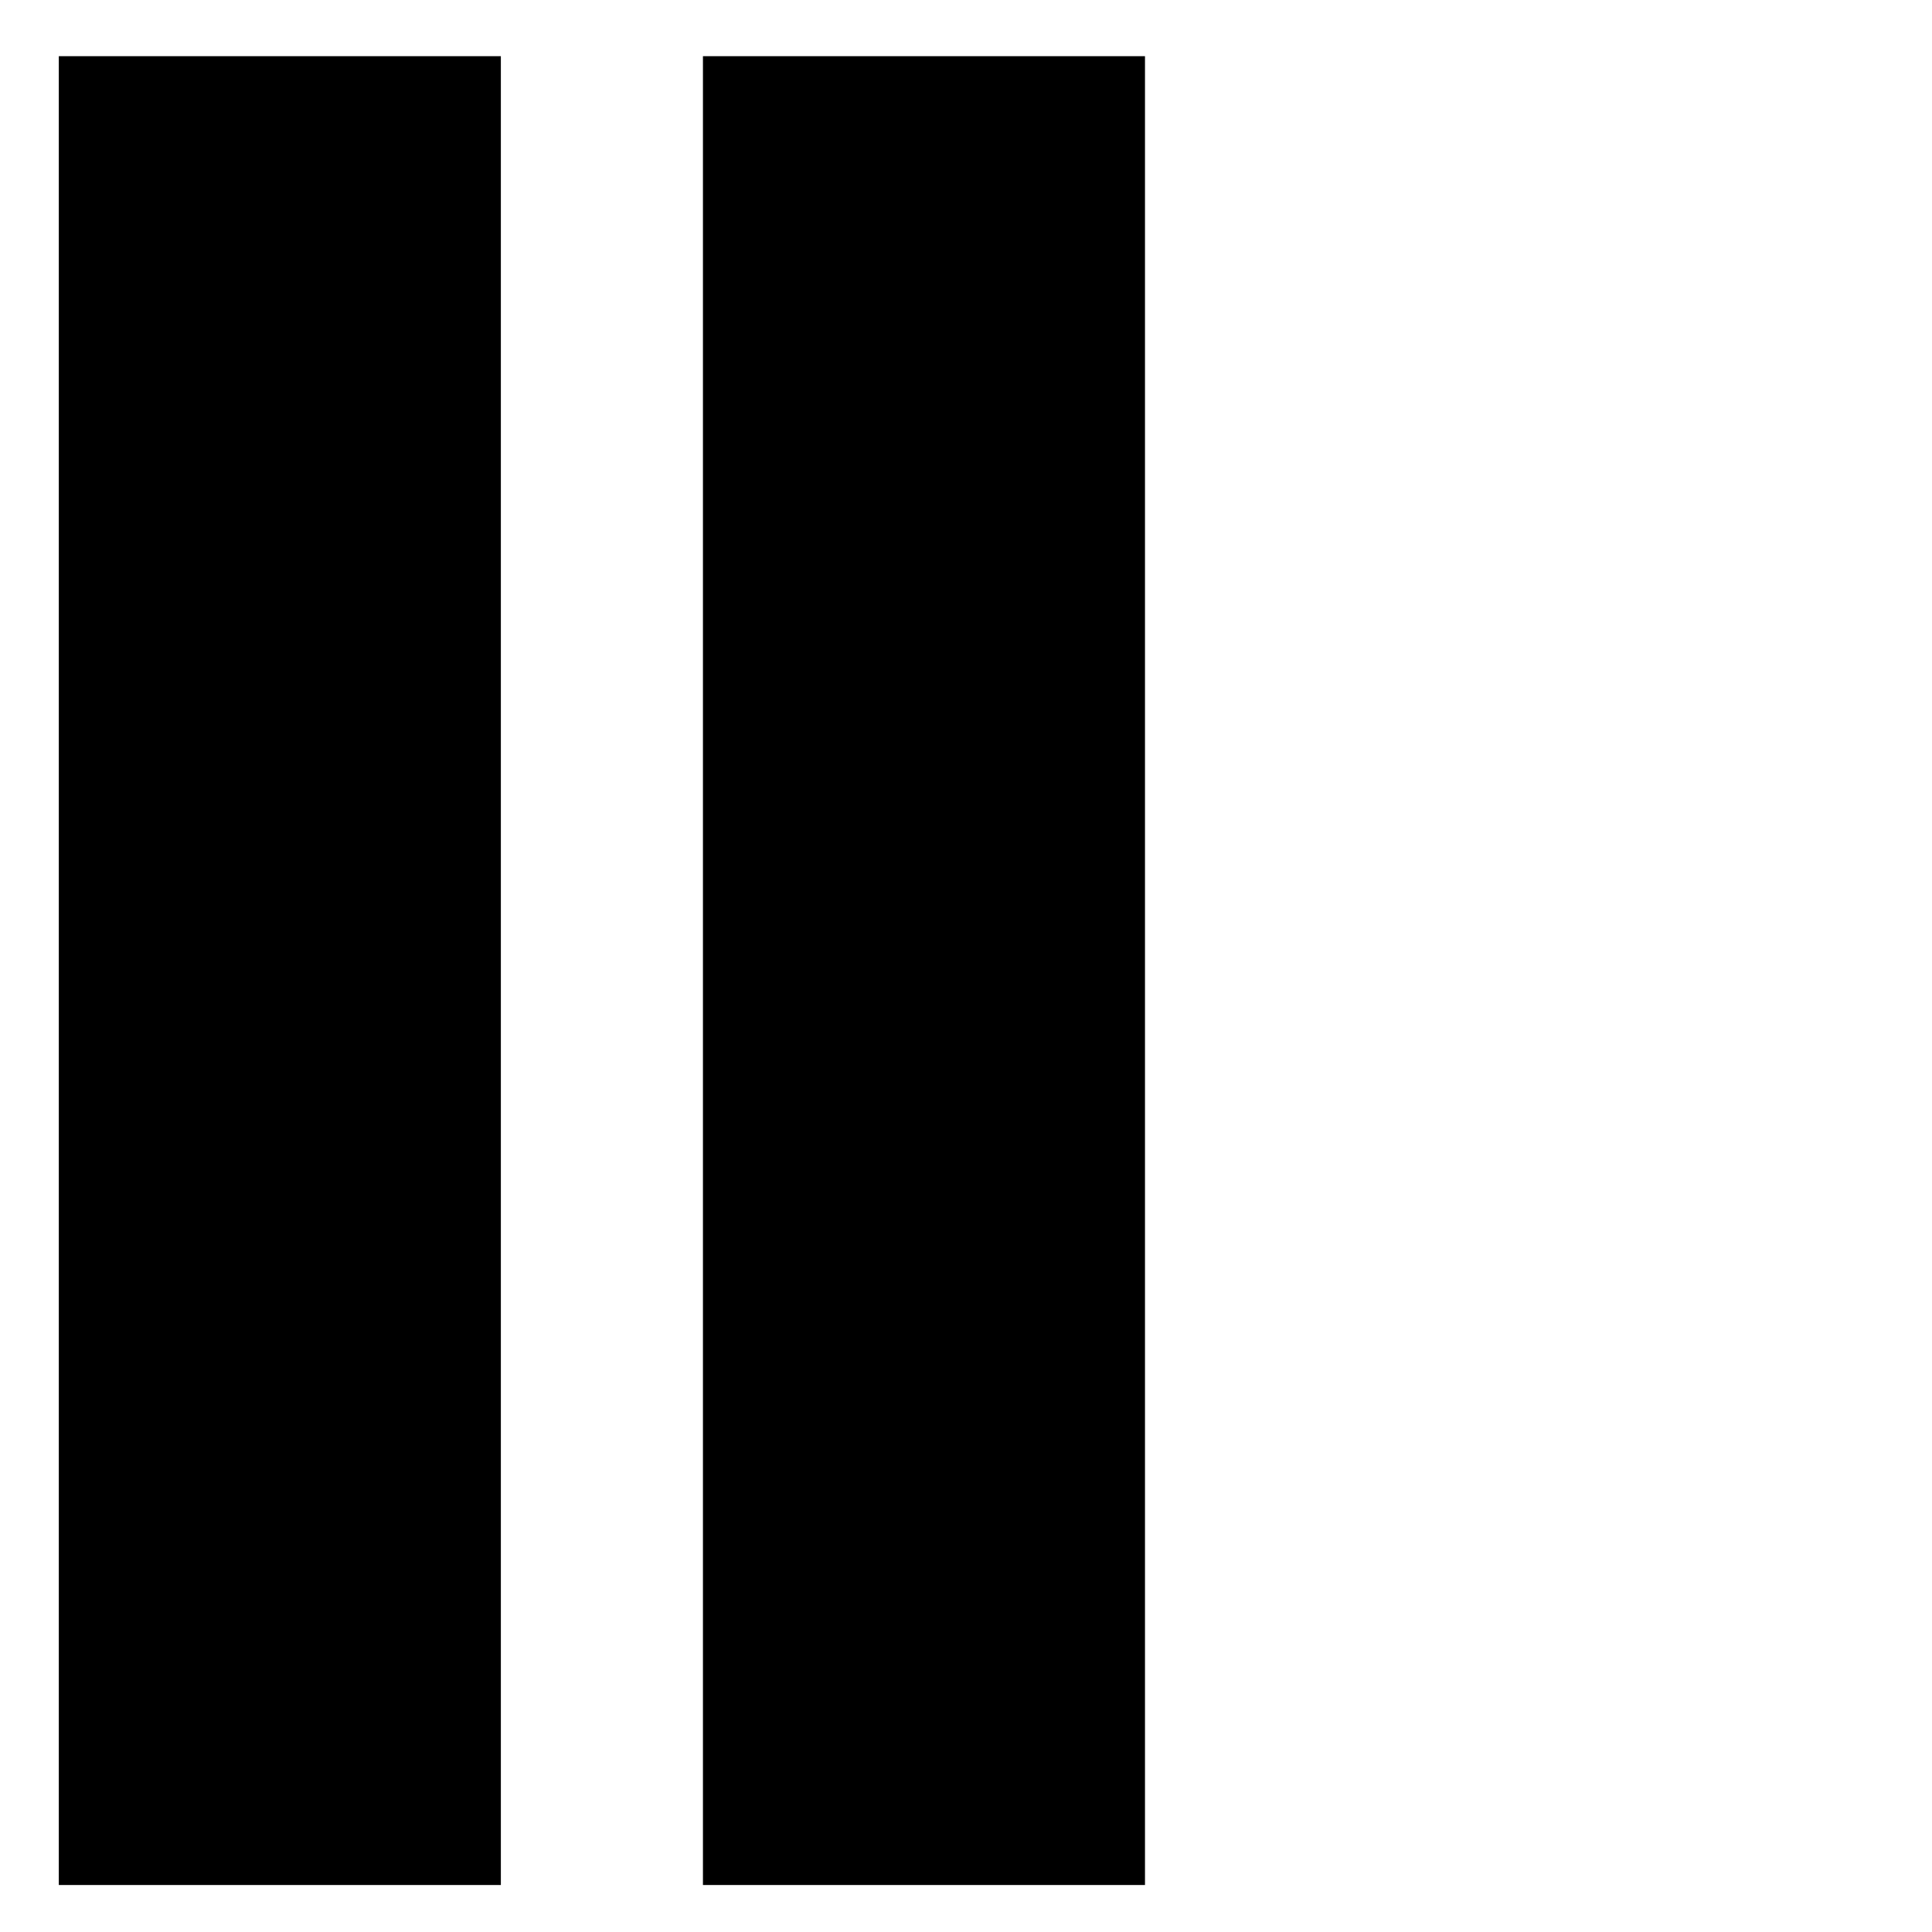
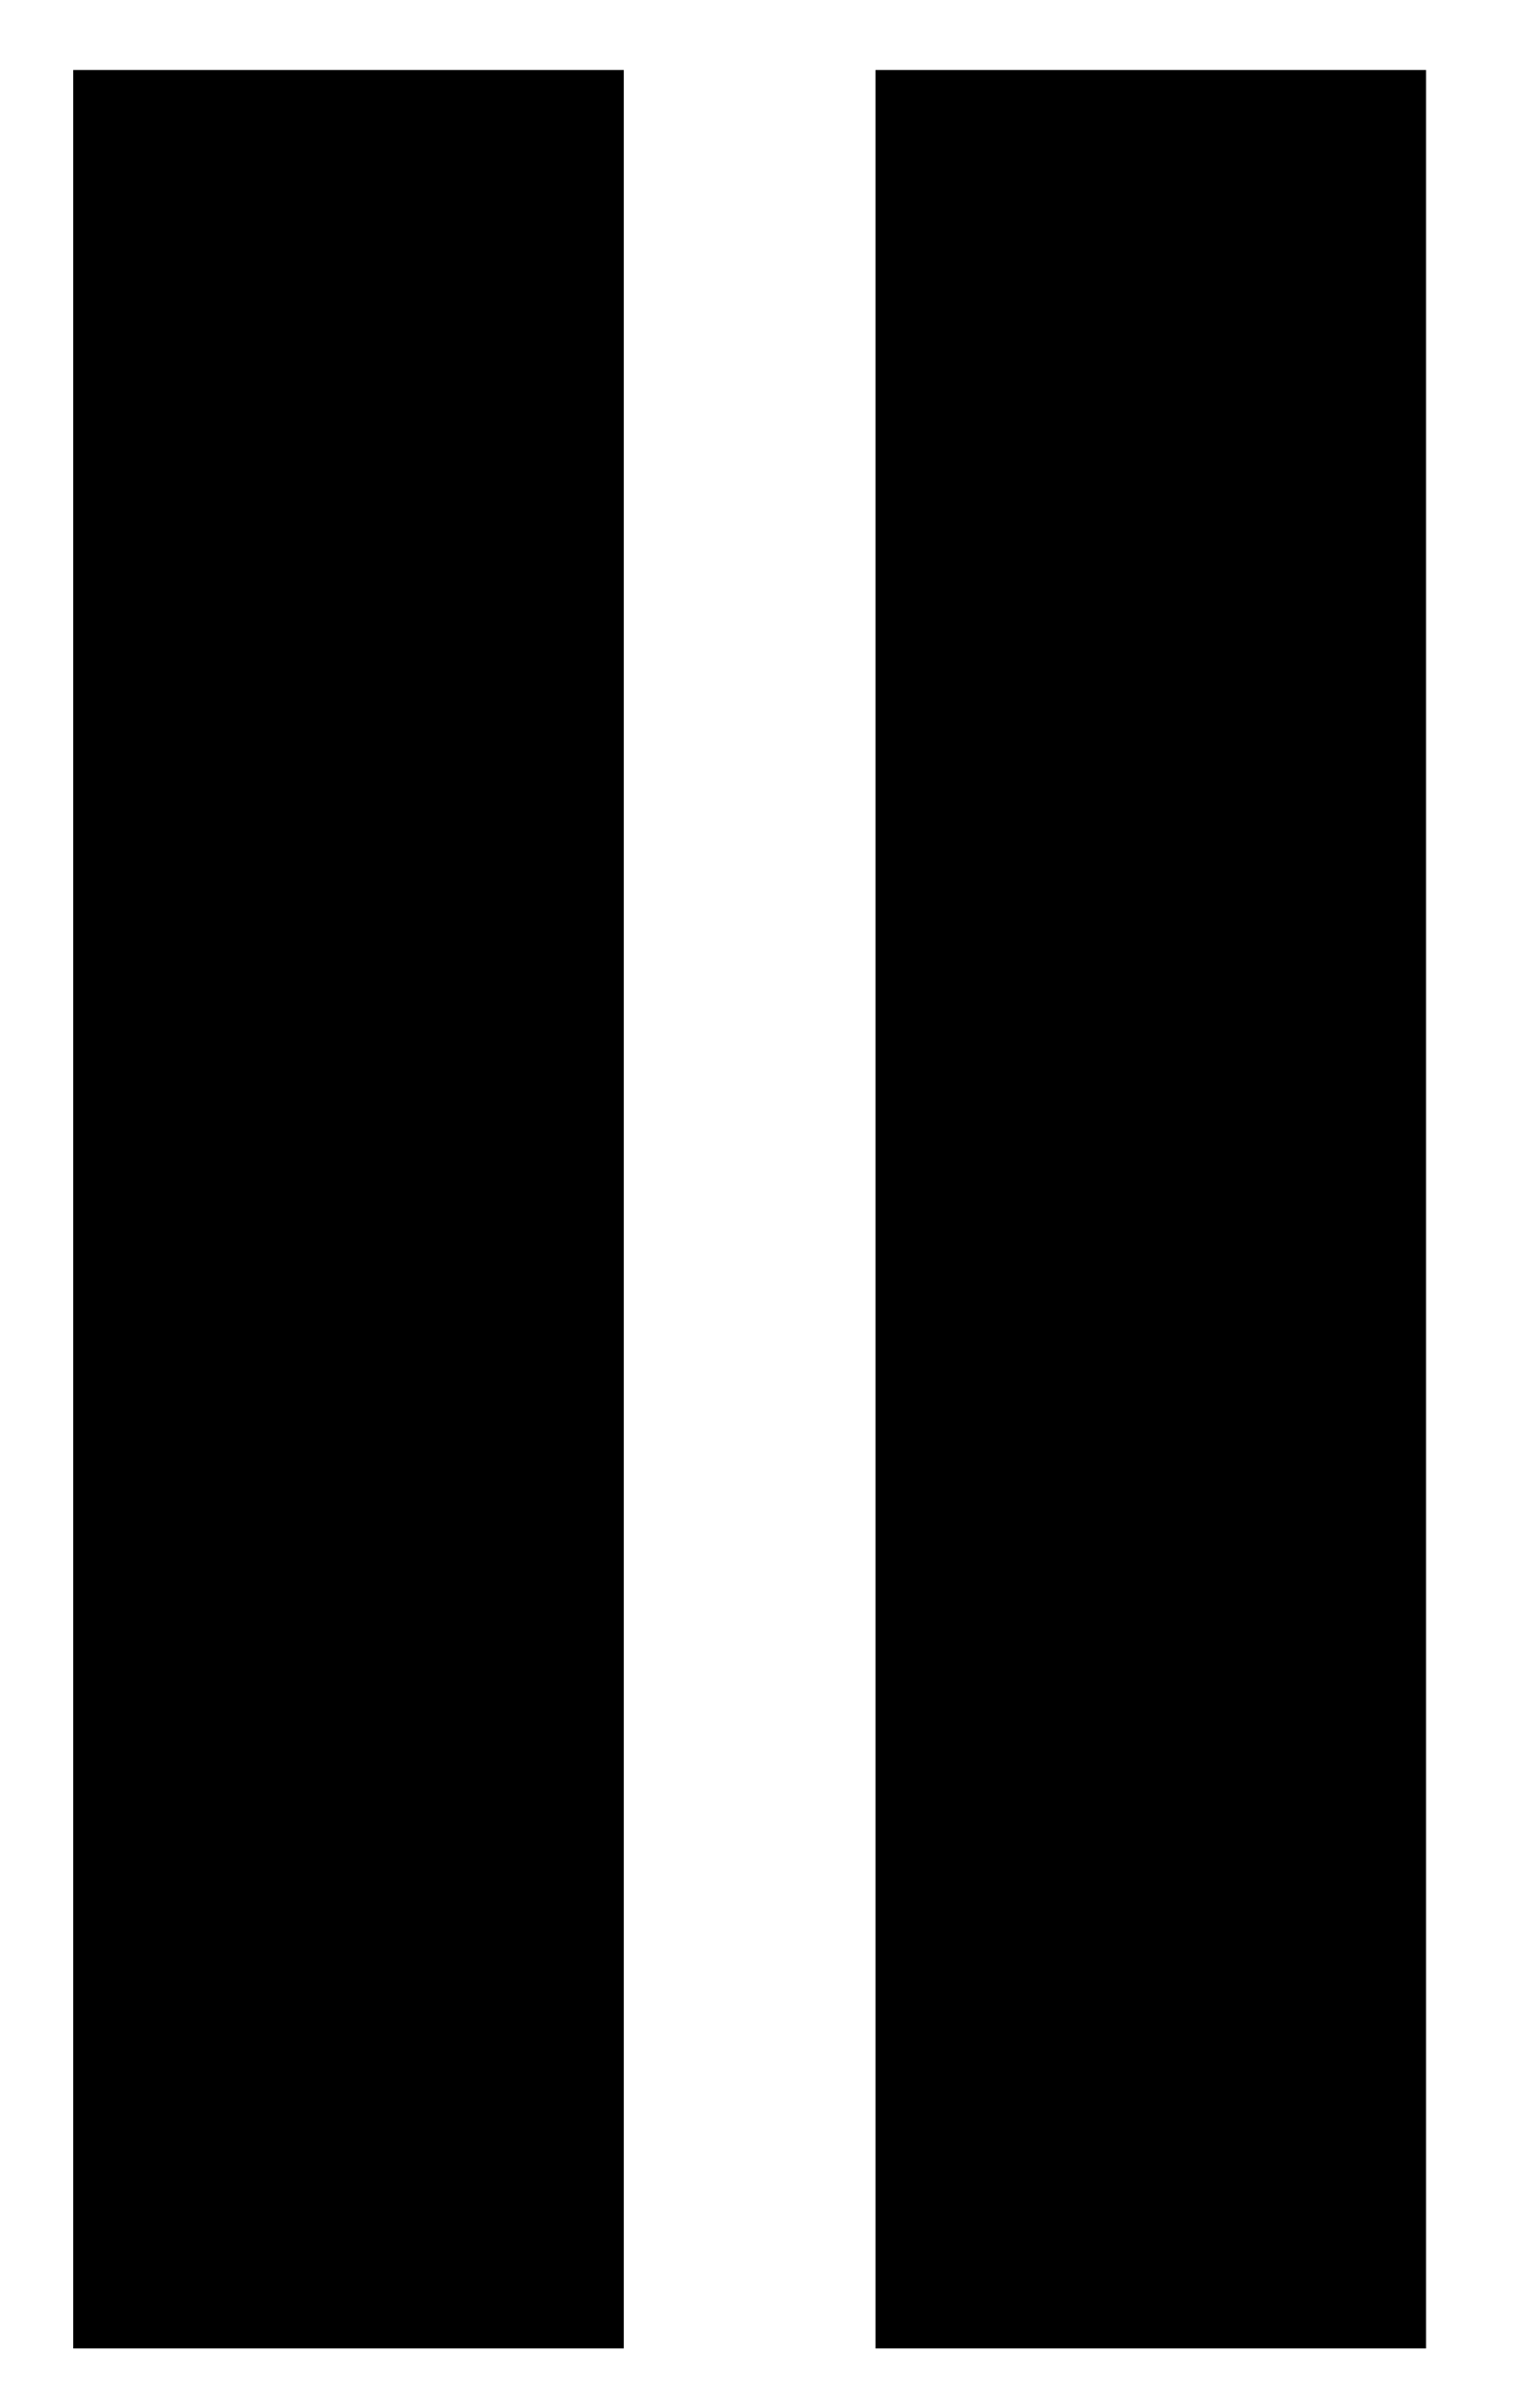
- <svg xmlns="http://www.w3.org/2000/svg" width="25" height="25" viewBox="0 0 25 25" fill="none" class="h-4 w-auto text-black ml-1 nb">
+ <svg xmlns="http://www.w3.org/2000/svg" width="16" height="25" viewBox="0 0 16 25" fill="none" class="h-4 w-auto text-black ml-1 nb">
  <path d="M14.816 0.727V24.392H9.096V0.727H14.816Z" fill="currentColor" />
  <path d="M6.481 0.727V24.392H0.761V0.727H6.481Z" fill="currentColor" />
</svg>
